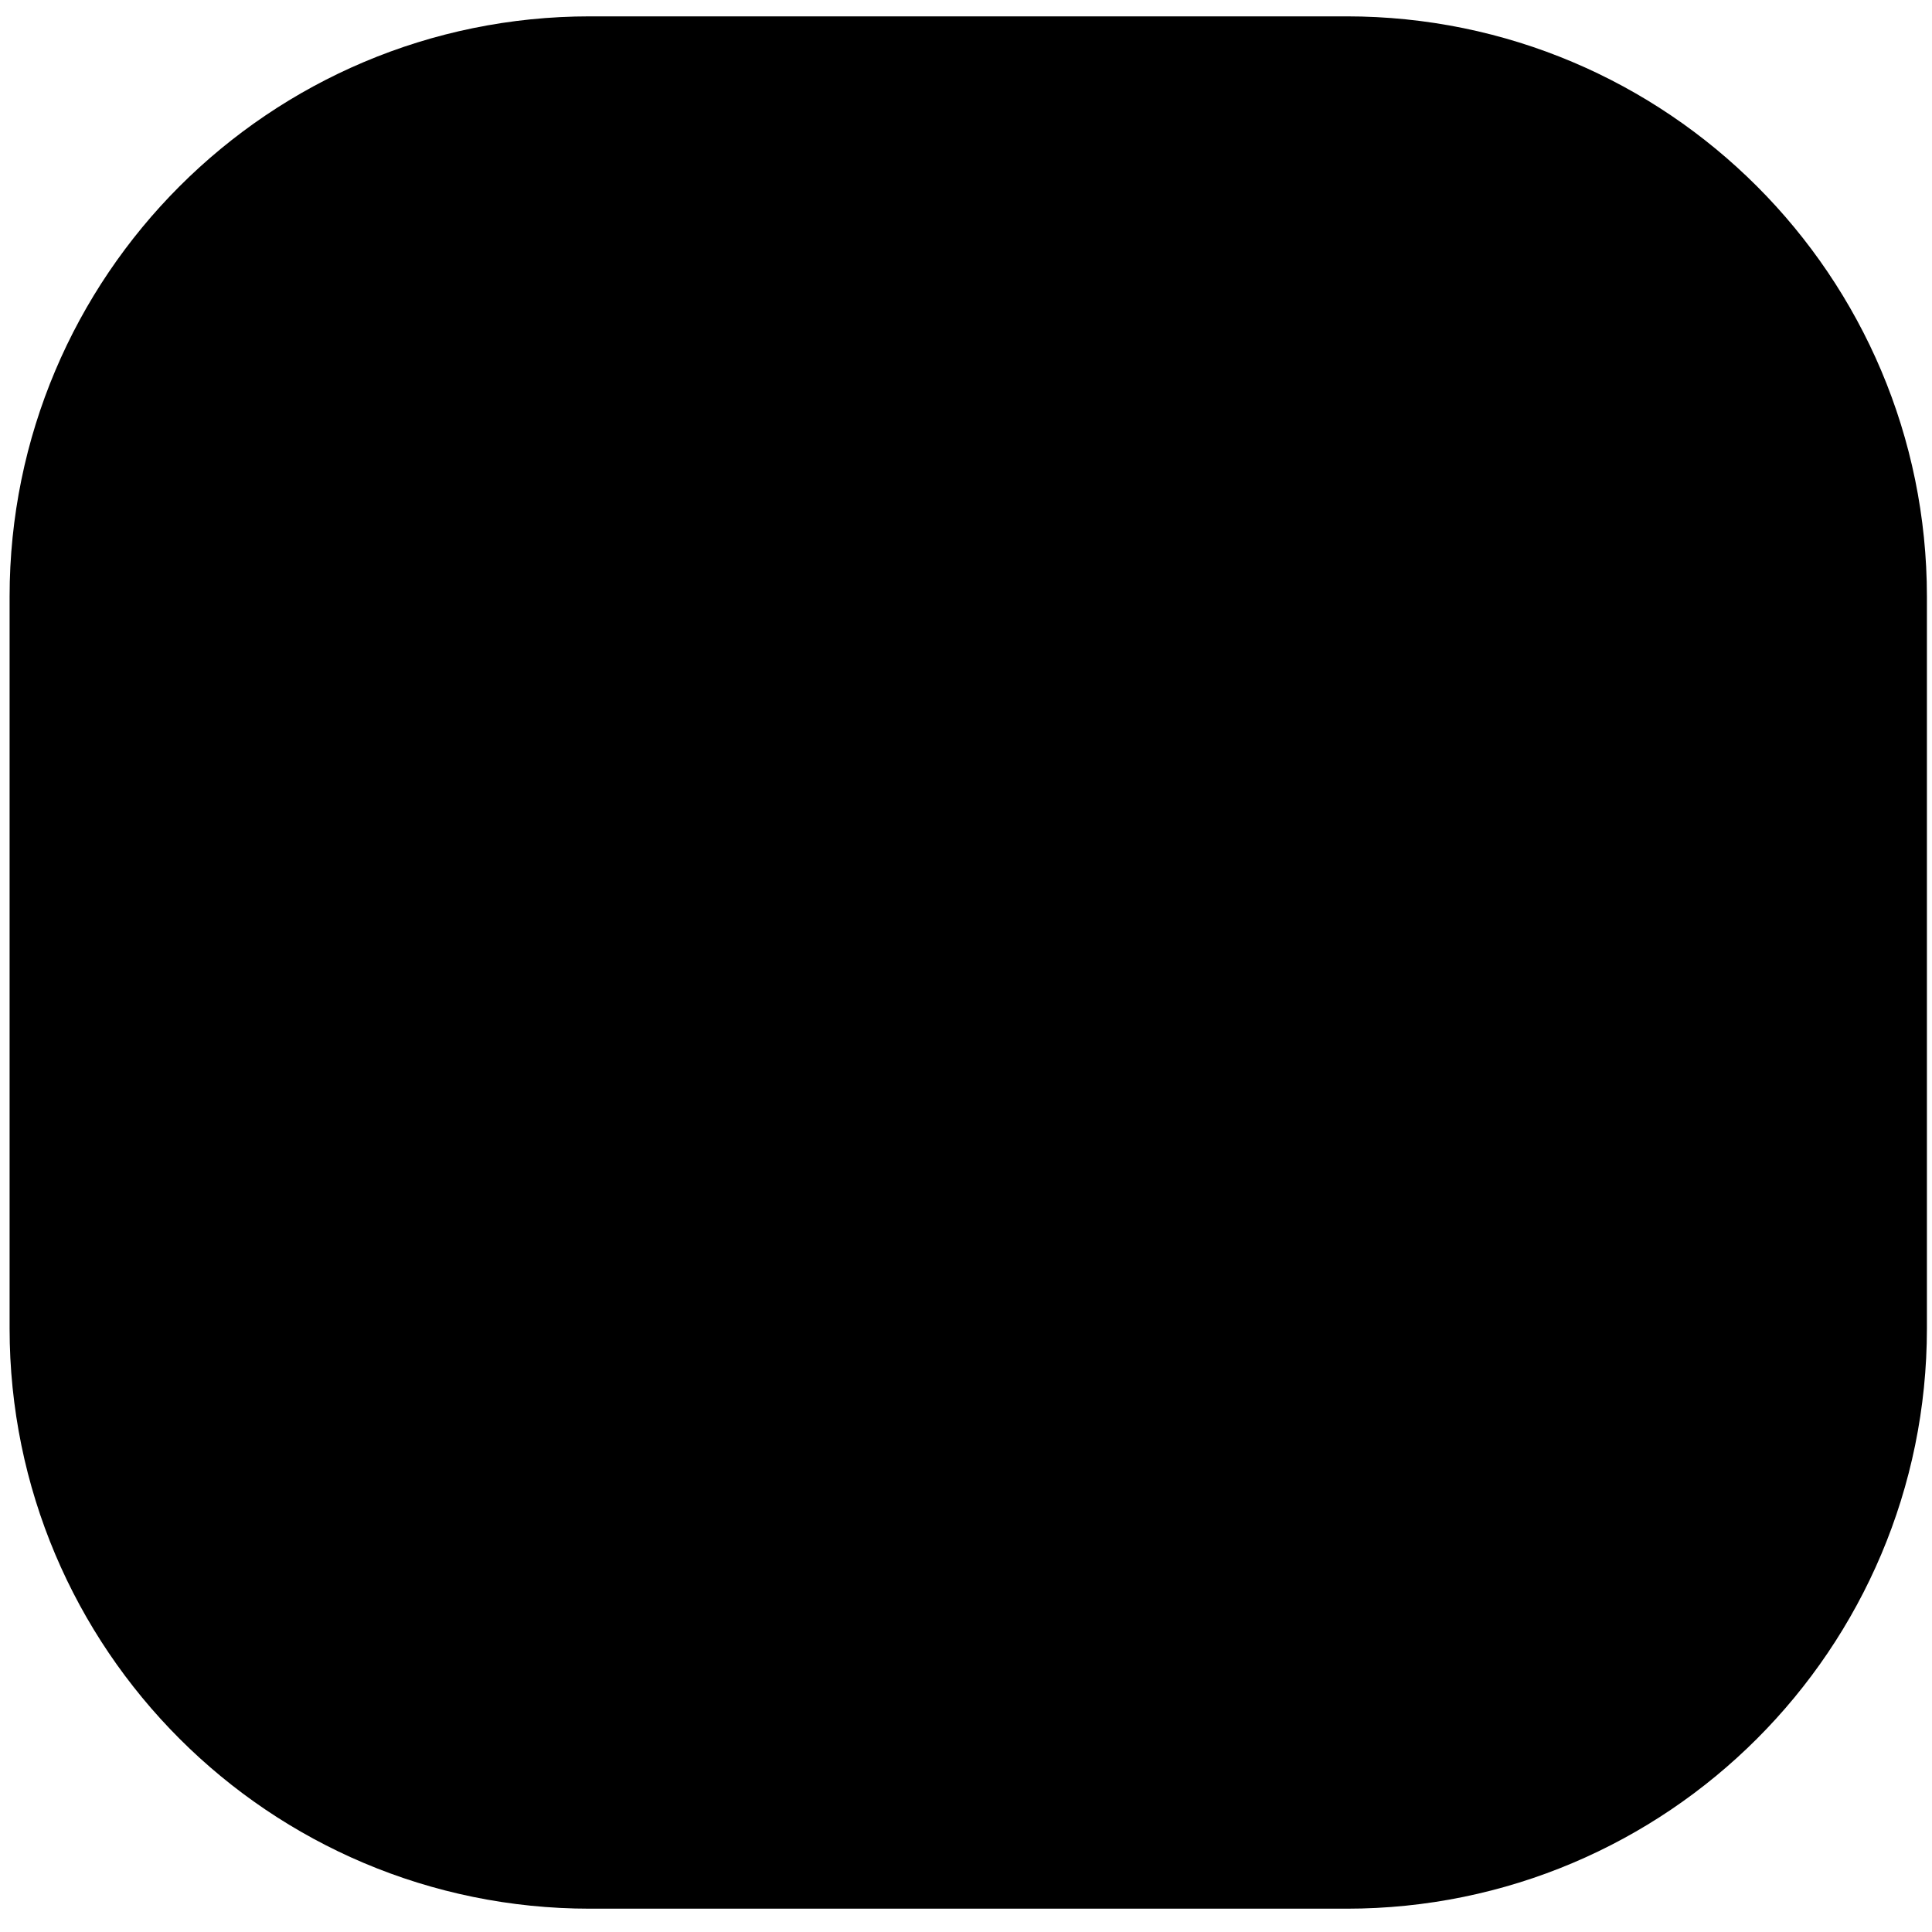
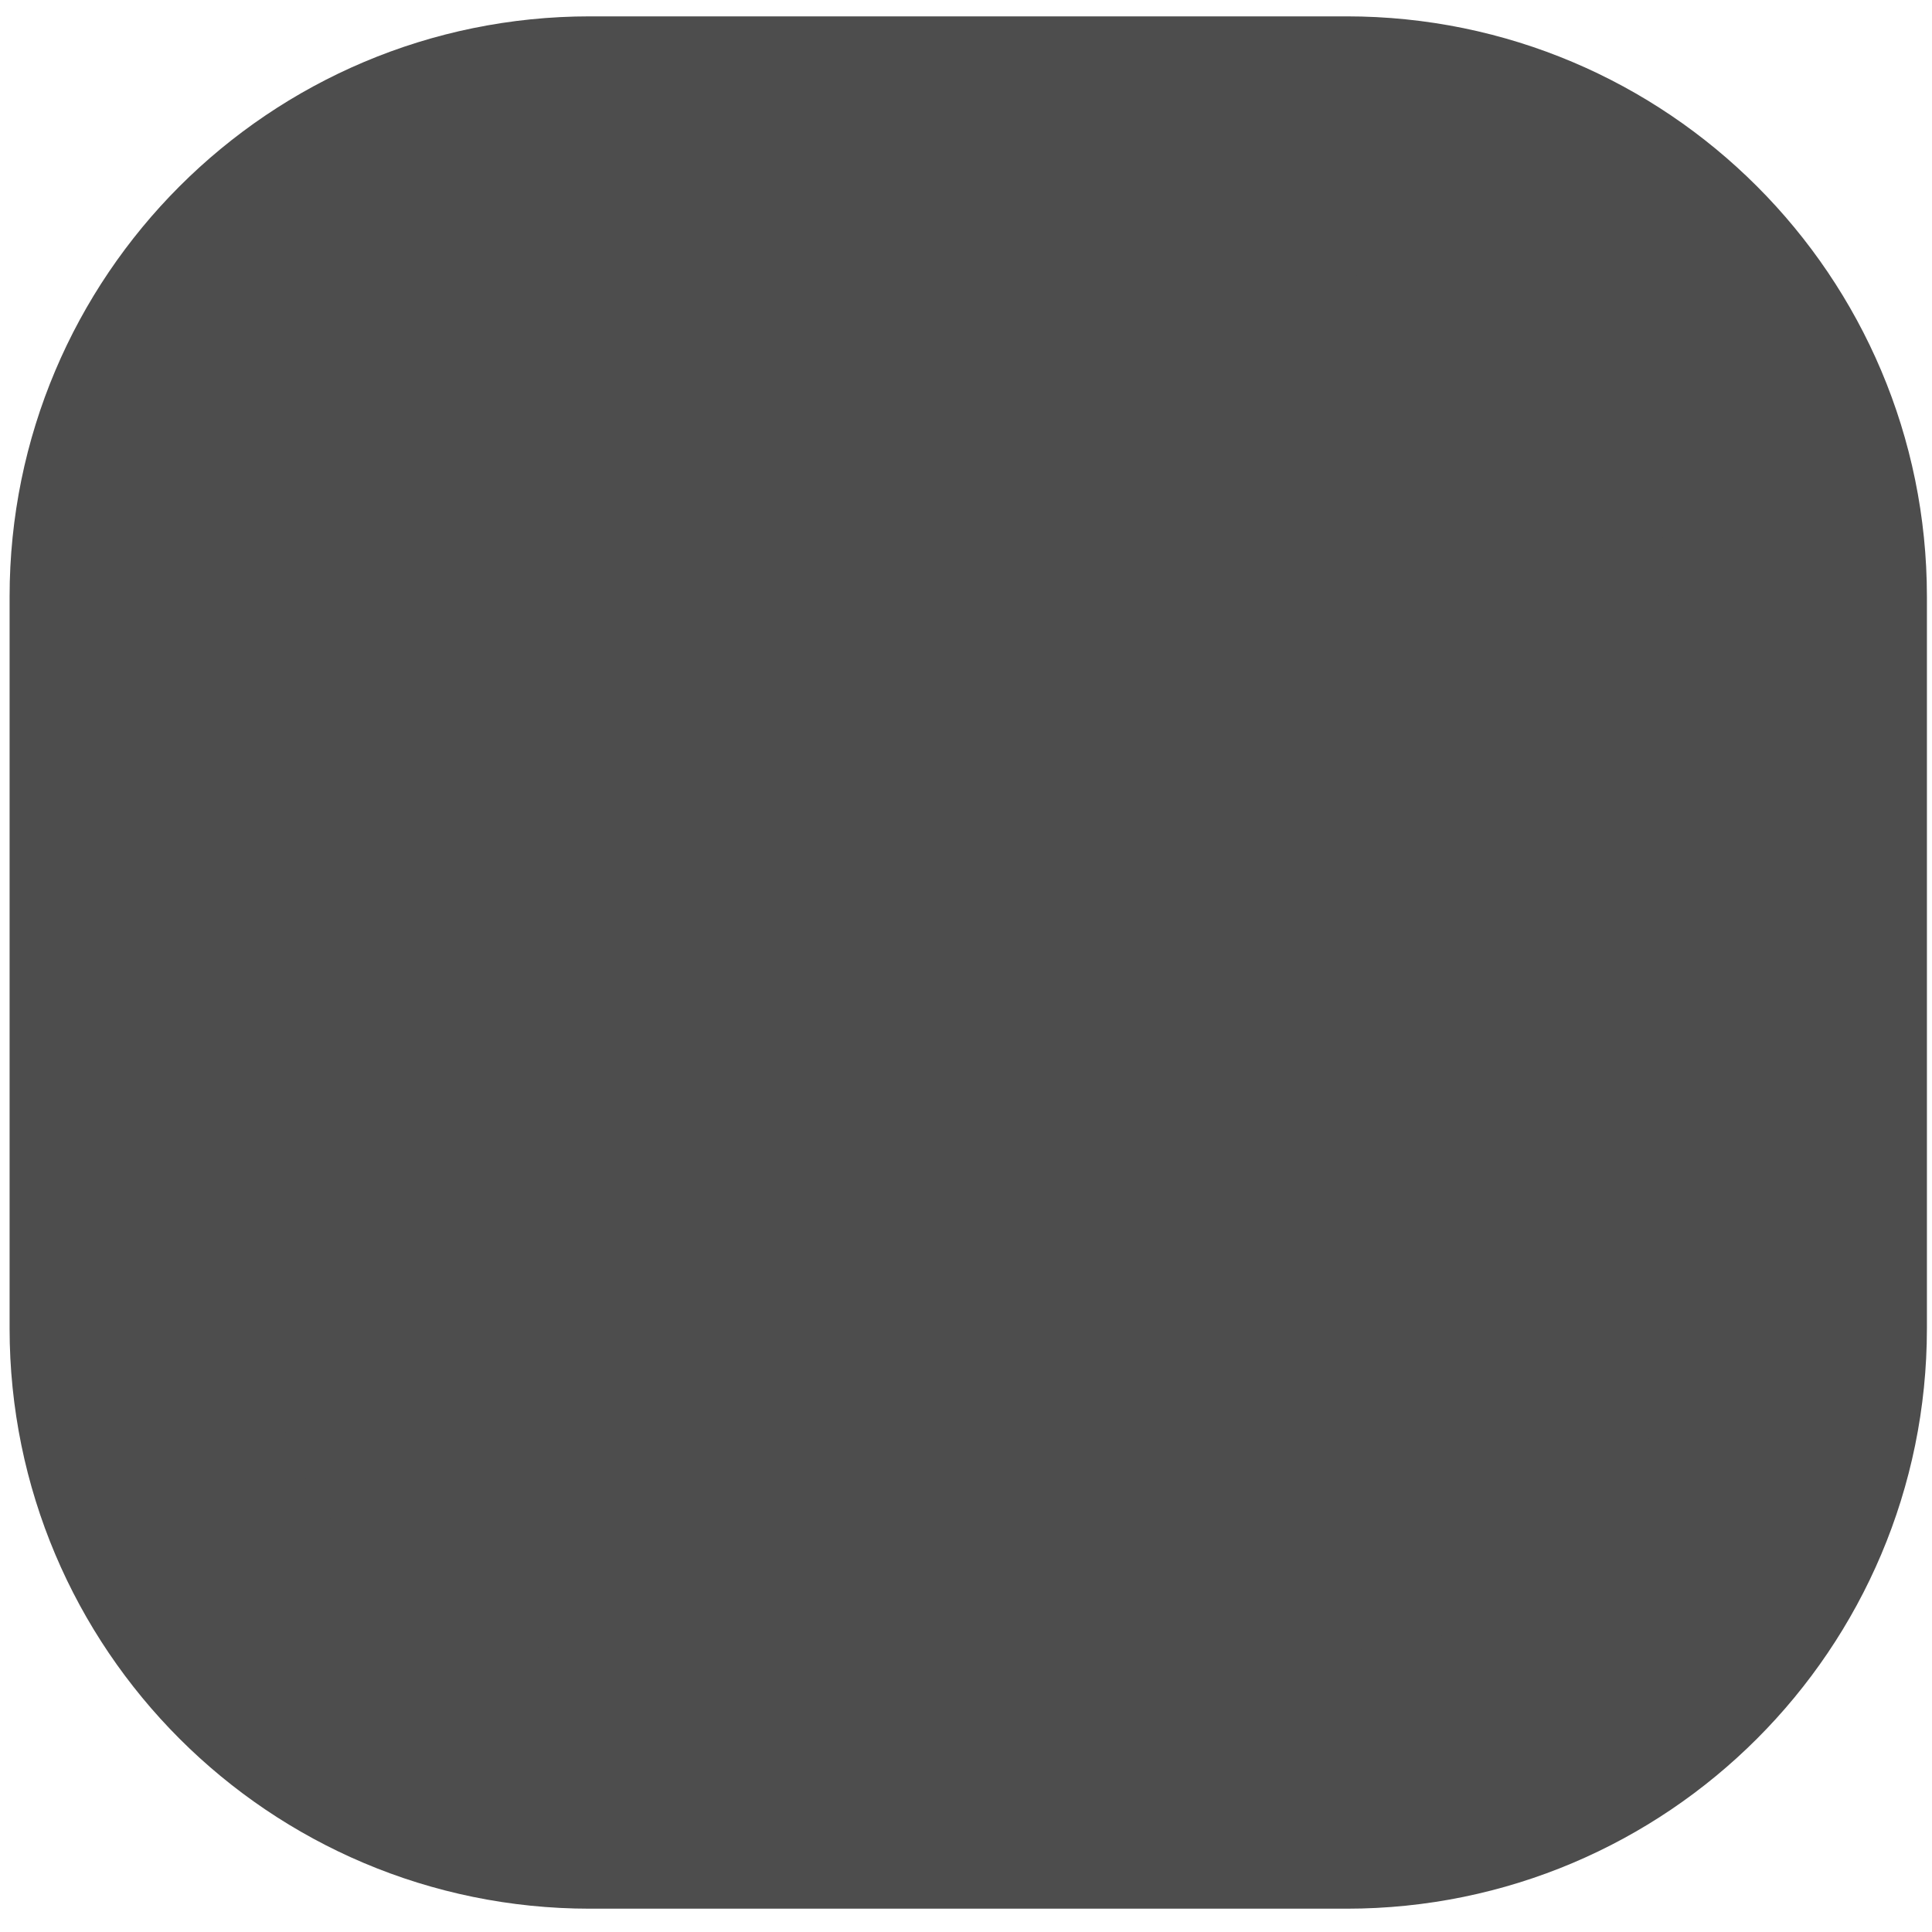
<svg xmlns="http://www.w3.org/2000/svg" version="1.1" width="30" height="30" id="svg2">
-   <rect width="25.752" height="25.364" rx="7" ry="7" x="2.159" y="2.264" id="rect3077" style="fill:#000000;fill-opacity:1;stroke:#000000;stroke-width:4.02;stroke-miterlimit:4;stroke-opacity:1;stroke-dasharray:none" />
+   <rect width="25.752" height="25.364" rx="7" ry="7" x="2.159" y="2.264" id="rect3077" style="fill:#4D4D4D;fill-opacity:1;stroke:#4D4D4D;stroke-width:4.02;stroke-miterlimit:4;stroke-opacity:1;stroke-dasharray:none" />
</svg>
